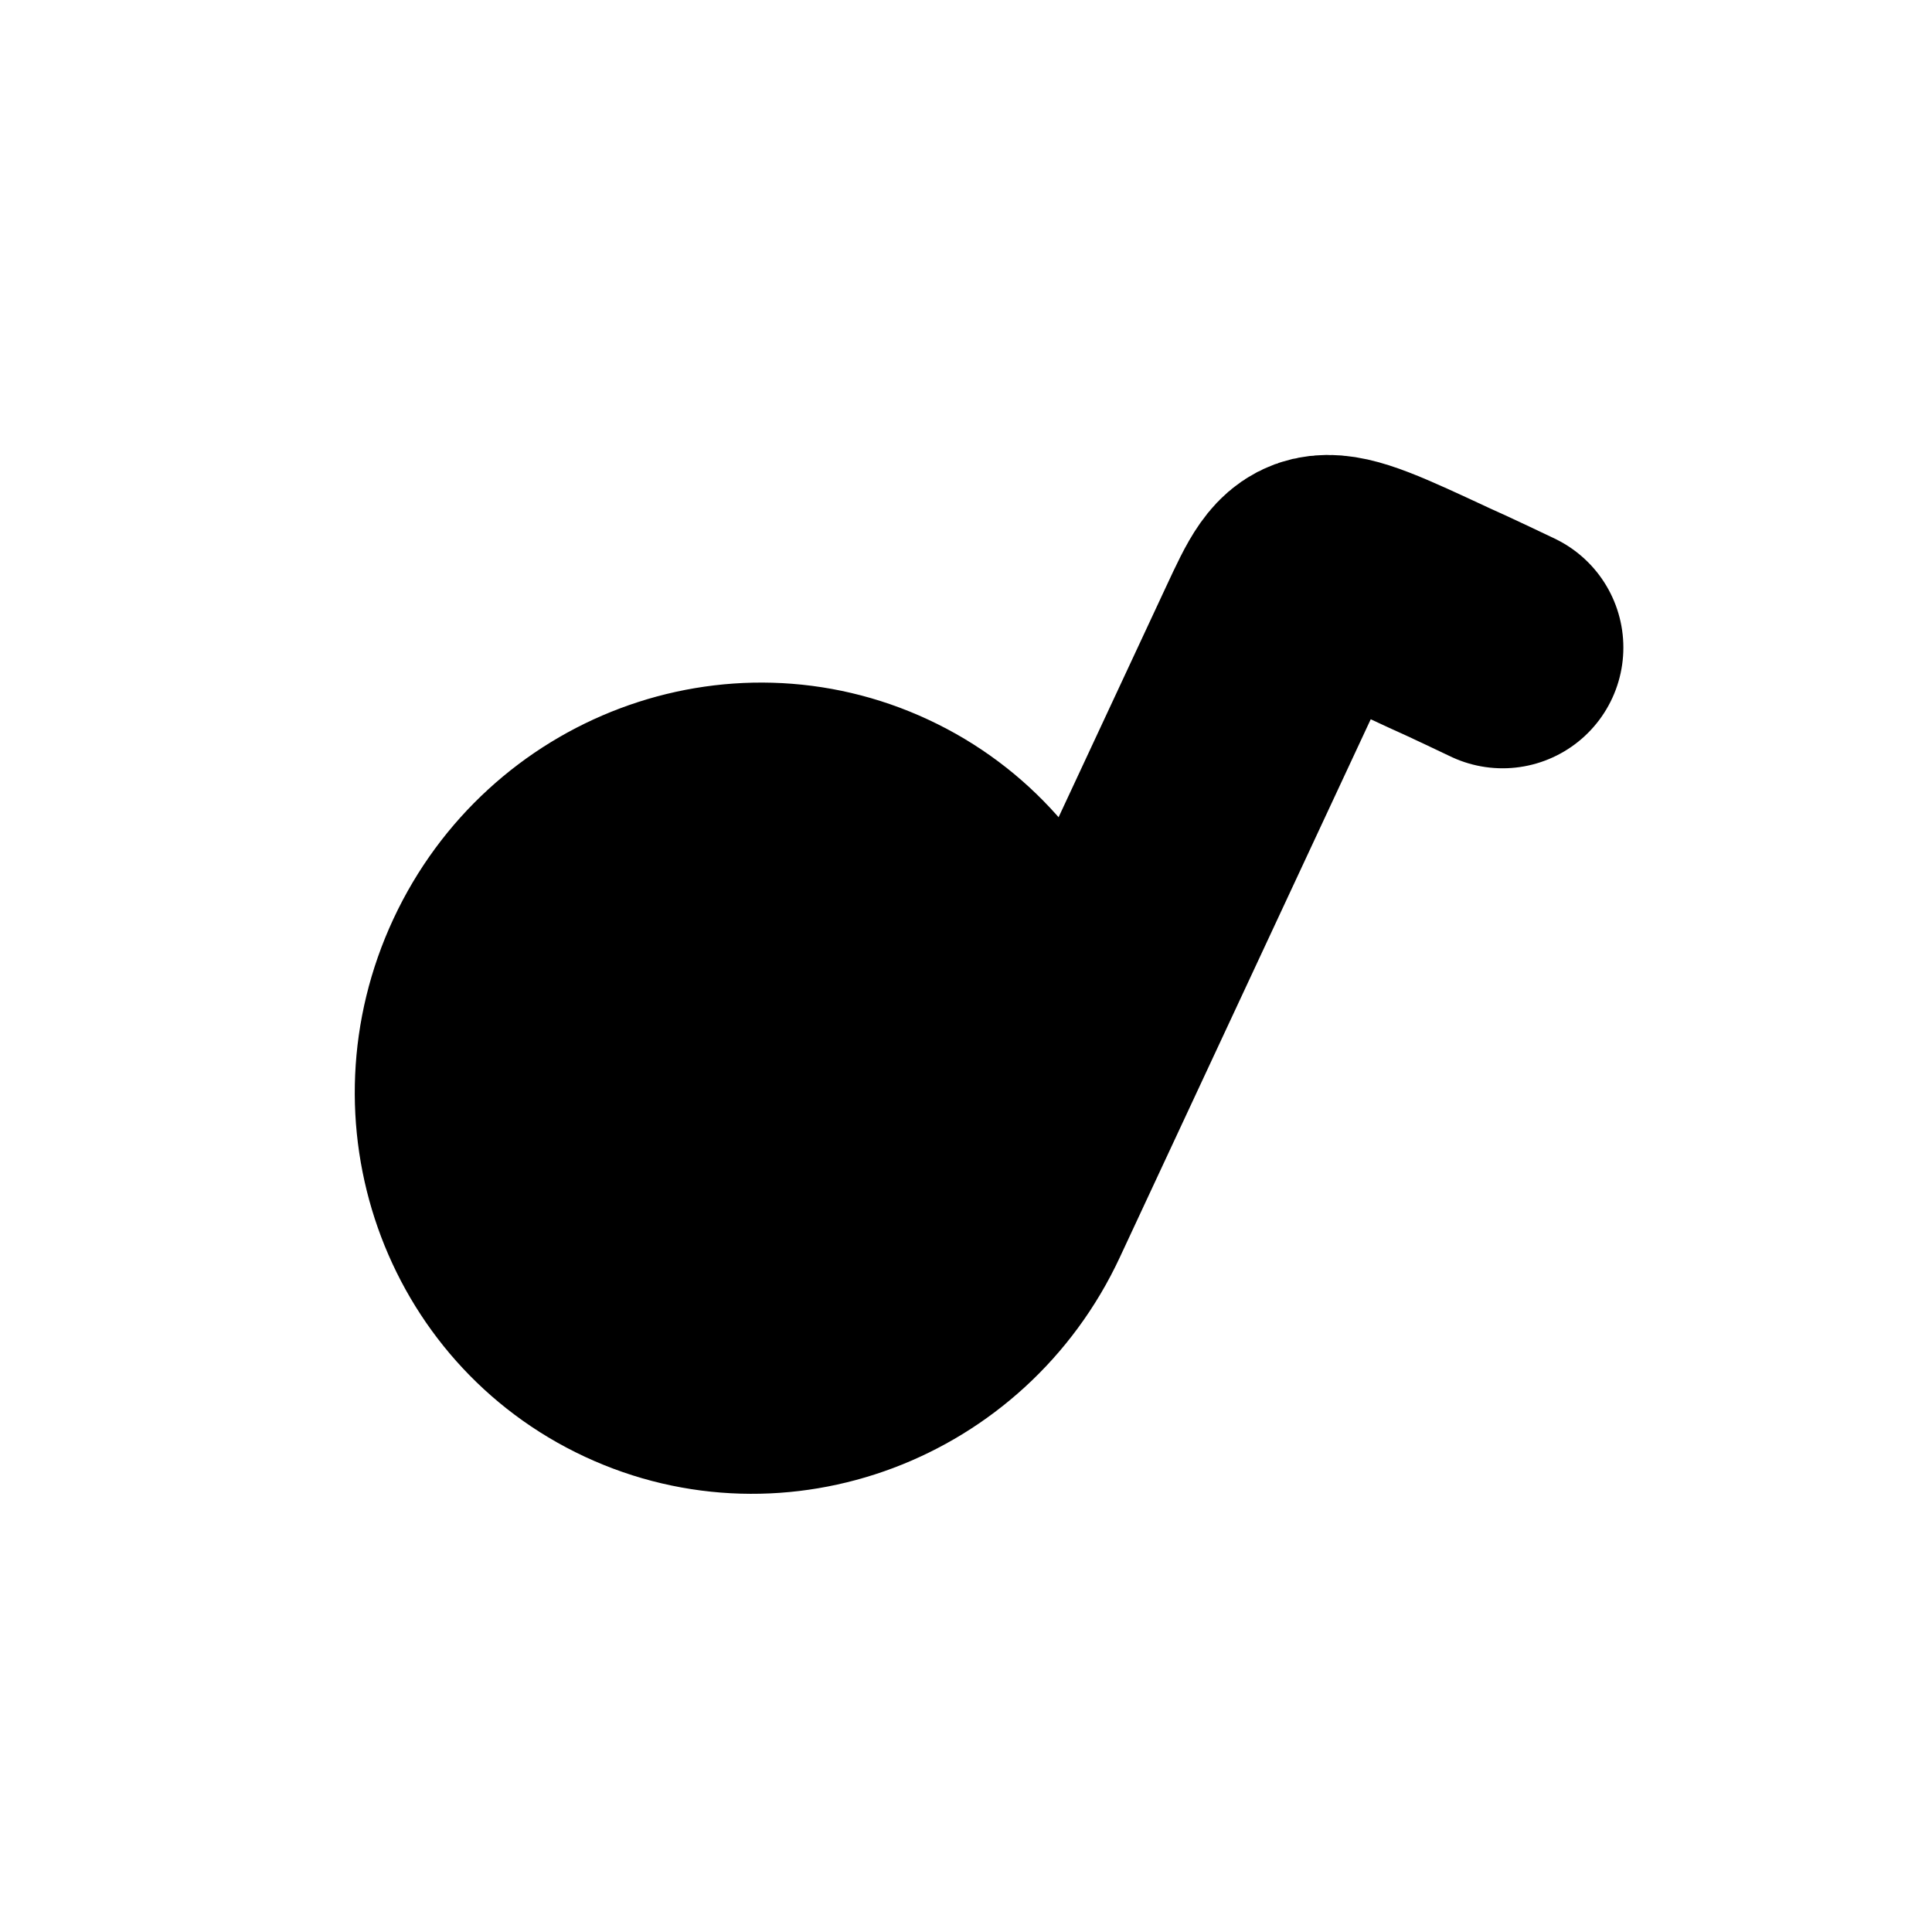
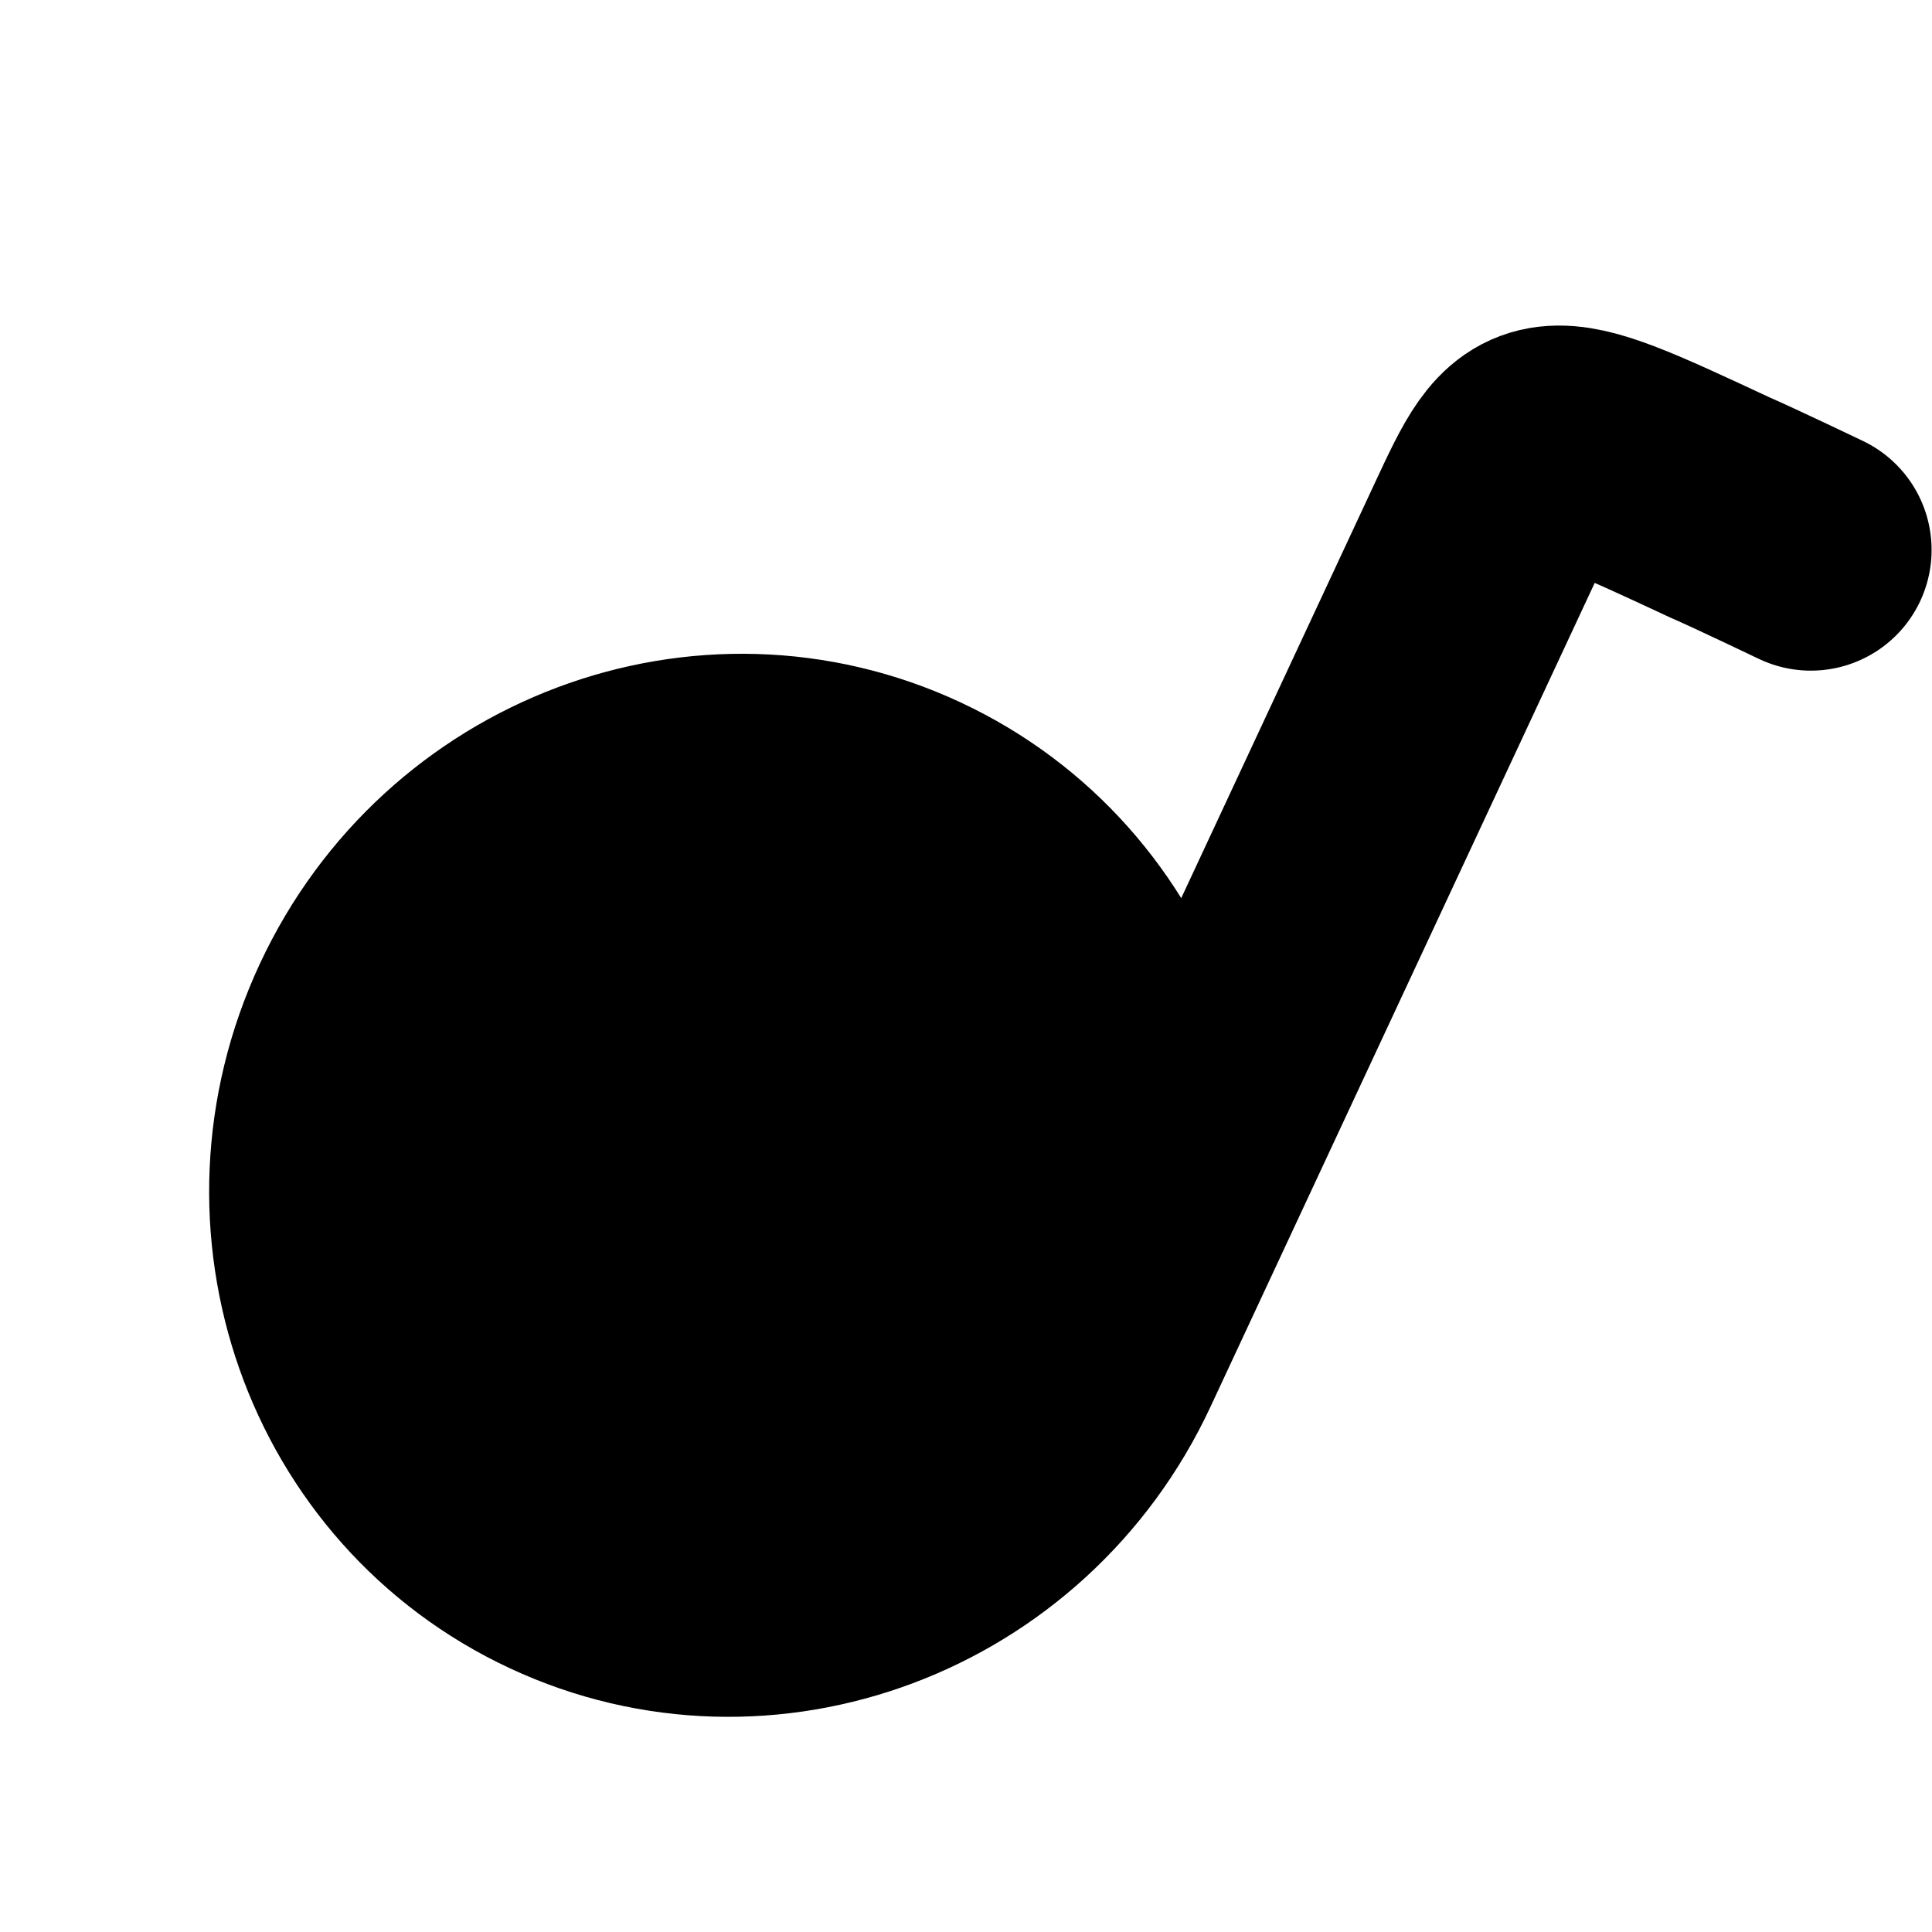
<svg xmlns="http://www.w3.org/2000/svg" width="24" height="24" viewBox="0 0 24 24" fill="none">
-   <path d="M12.55 14.988C11.721 16.765 9.638 17.548 7.898 16.736C6.157 15.925 5.418 13.826 6.247 12.048C7.076 10.271 9.159 9.488 10.899 10.3C12.64 11.111 13.379 13.21 12.55 14.988Z" fill="currentColor" />
-   <path d="M12.55 14.988C11.721 16.765 9.638 17.548 7.898 16.736C6.157 15.925 5.418 13.826 6.247 12.048C7.076 10.271 9.159 9.488 10.899 10.3C12.64 11.111 13.379 13.21 12.55 14.988ZM12.55 14.988C14.015 11.845 15.402 8.872 15.852 7.907C16.302 6.942 16.302 6.942 17.878 7.676C18.102 7.774 18.666 8.044 18.666 8.044" stroke="currentColor" stroke-width="3" stroke-linecap="round" />
+   <path d="M13.677 16.843C12.482 19.407 9.478 20.535 6.969 19.365C4.459 18.195 3.393 15.168 4.588 12.605C5.783 10.042 8.787 8.913 11.297 10.084C13.806 11.254 14.872 14.28 13.677 16.843Z" fill="currentColor" />
+   <path d="M13.677 16.843C12.482 19.407 9.478 20.535 6.969 19.365C4.459 18.195 3.393 15.168 4.588 12.605C5.783 10.042 8.787 8.913 11.297 10.084C13.806 11.254 14.872 14.28 13.677 16.843ZM13.677 16.843C15.79 12.313 17.789 8.026 18.438 6.634C19.087 5.242 19.087 5.242 21.359 6.301C21.683 6.442 22.495 6.831 22.495 6.831" stroke="currentColor" stroke-width="3" stroke-linecap="round" />
</svg>
